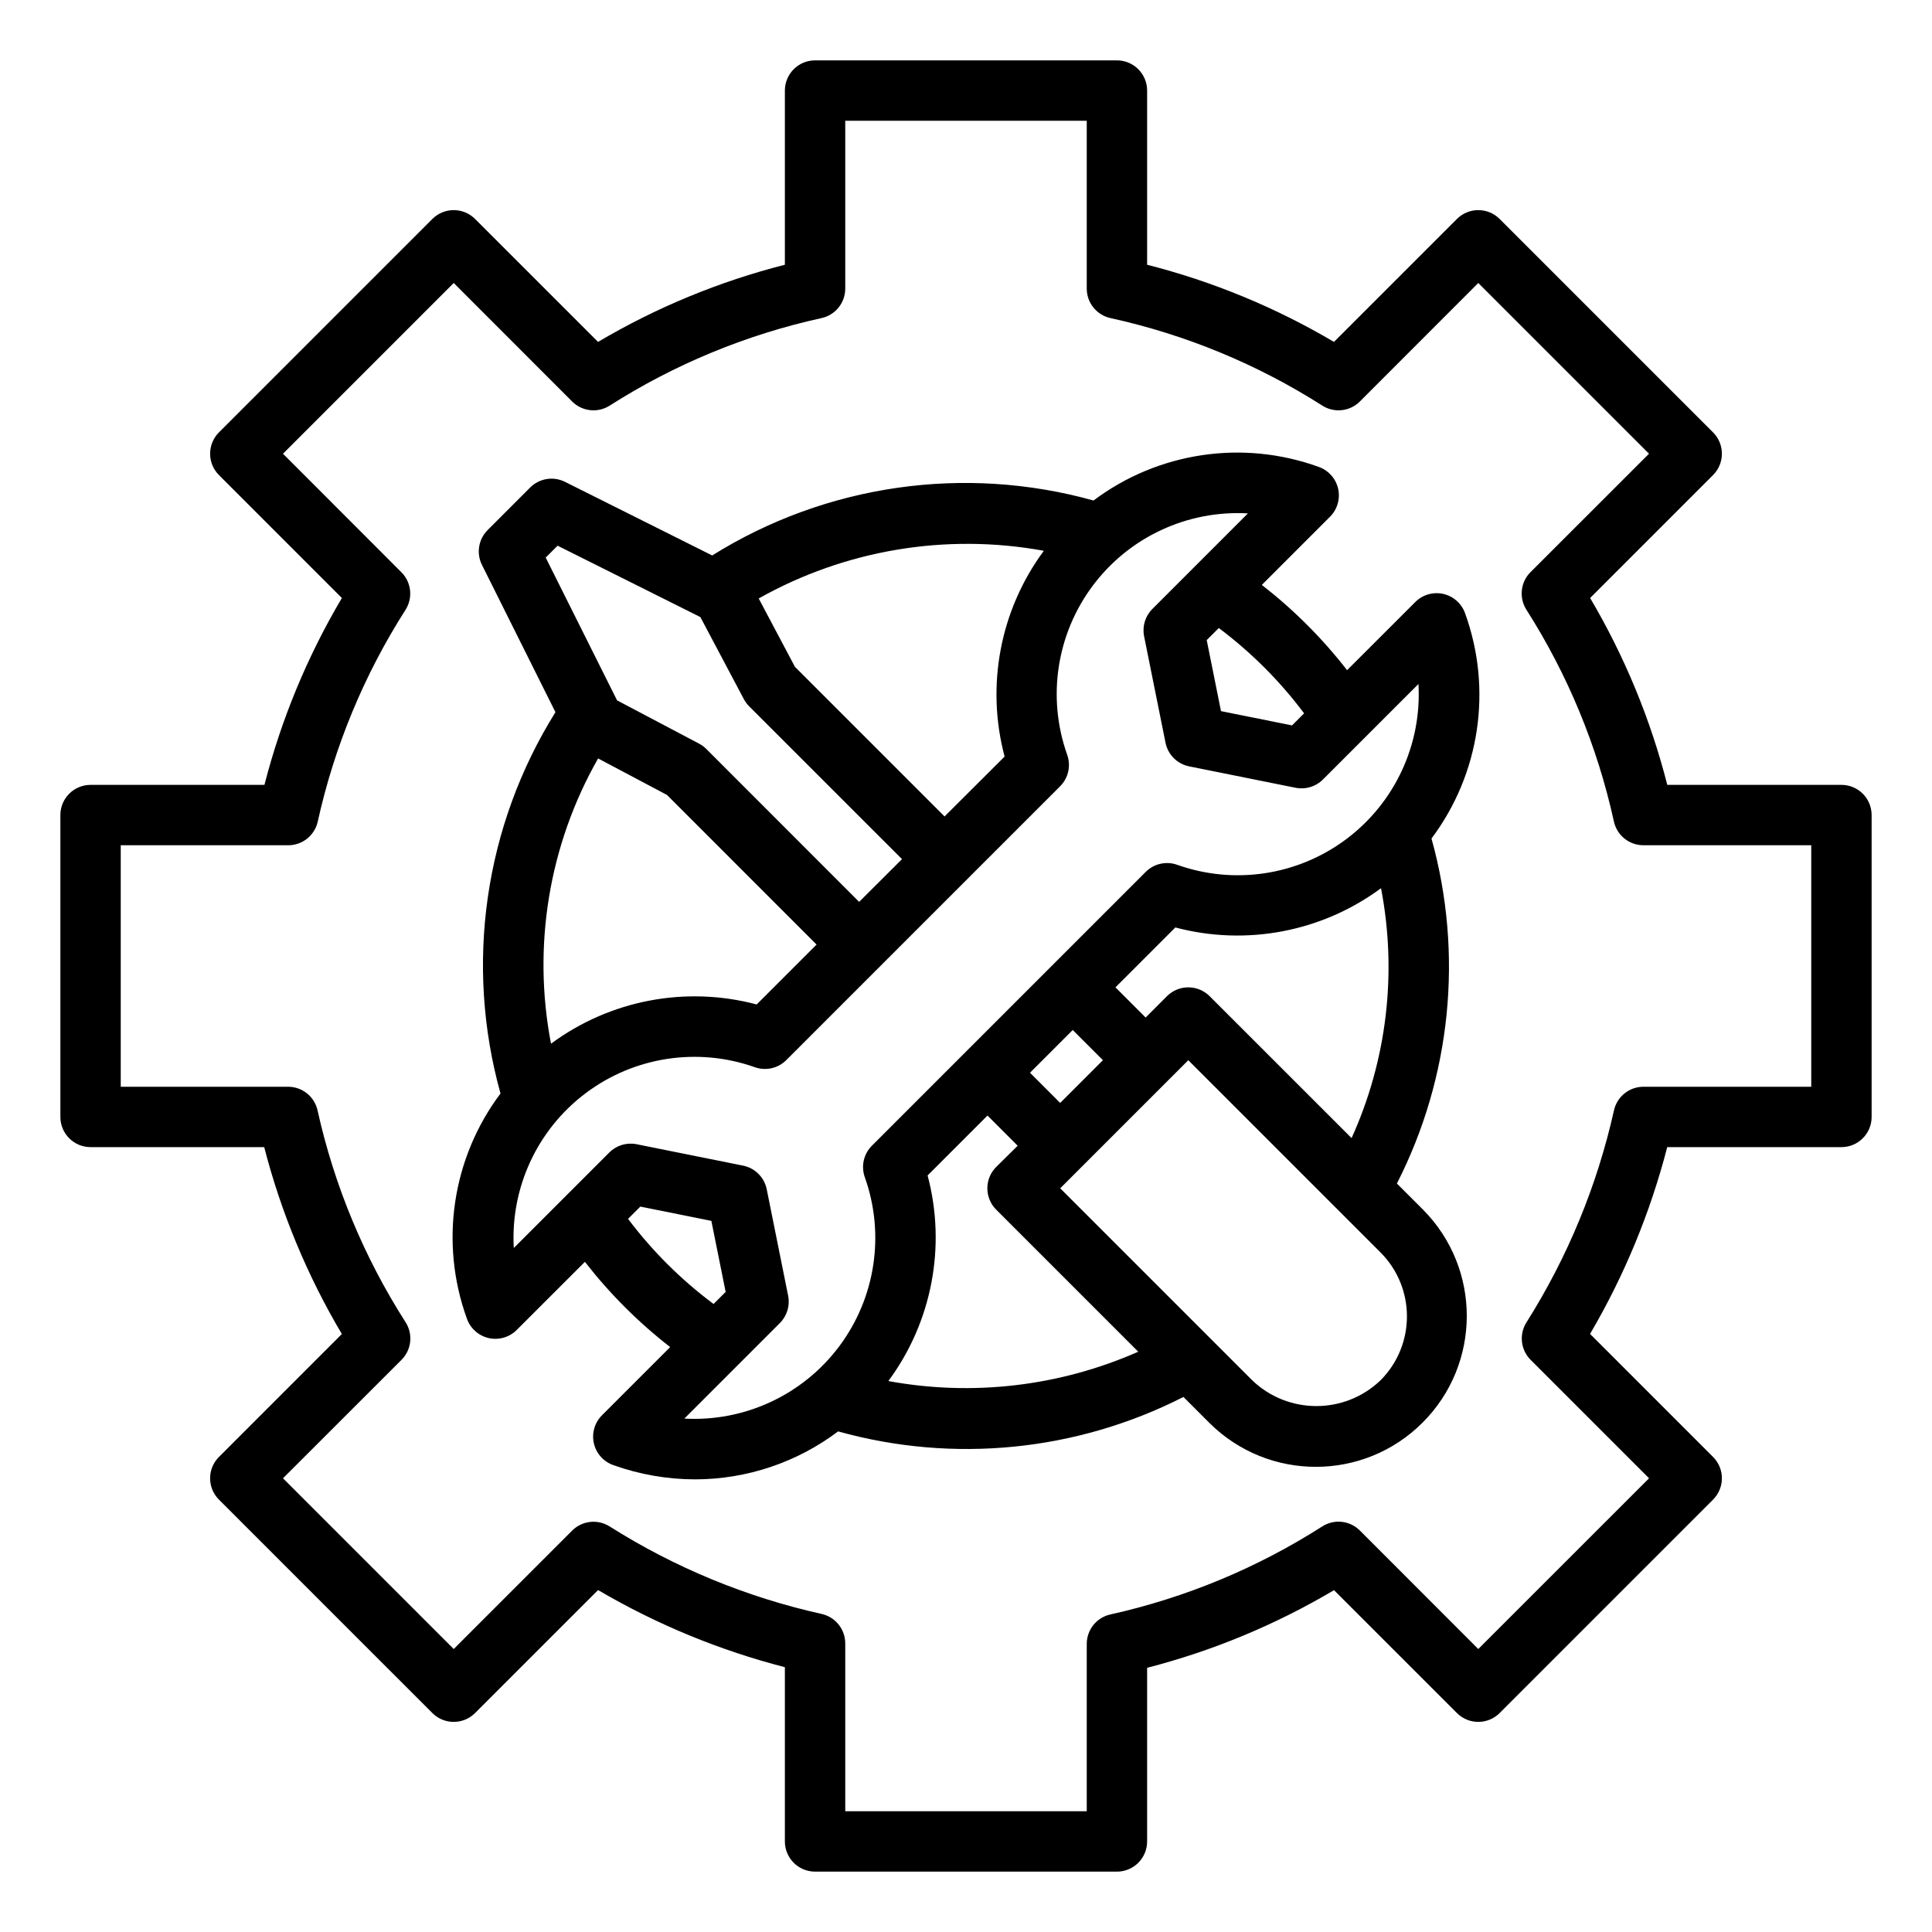
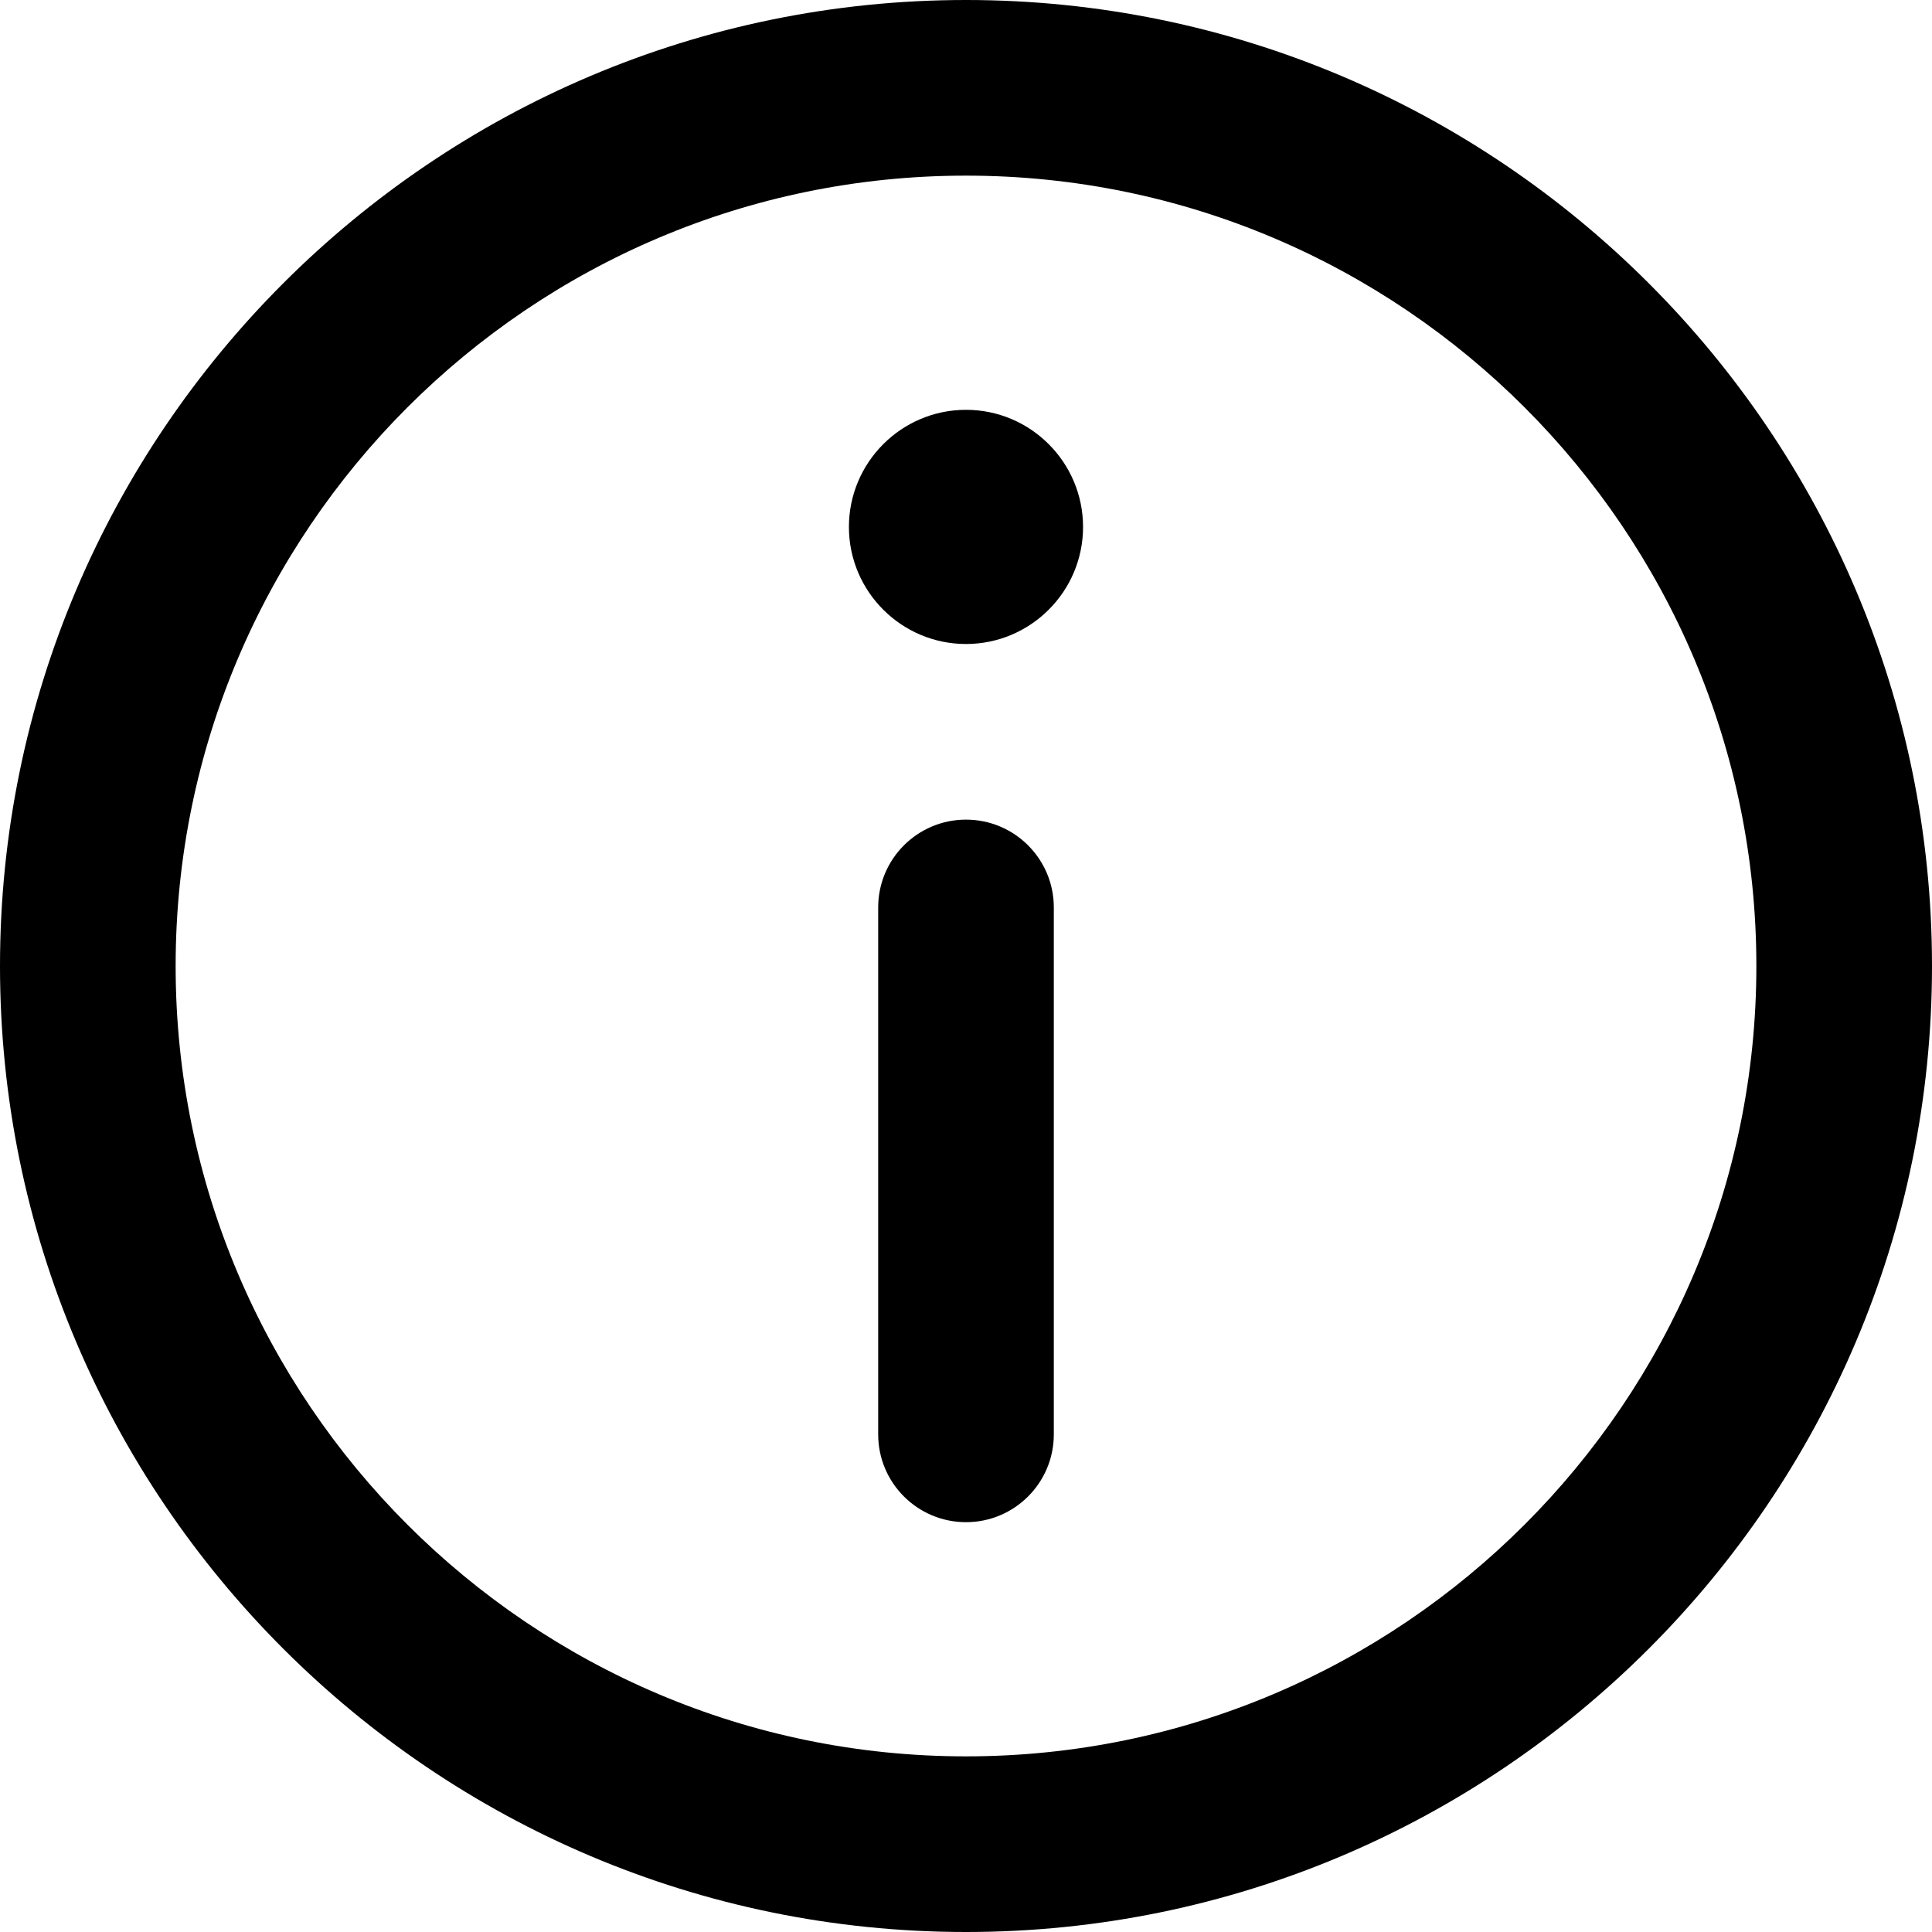
- <svg xmlns="http://www.w3.org/2000/svg" viewBox="0 0 64 64" width="512" height="512">
-   <g id="Setting">
-     <path d="M47.81,19.674a1,1,0,0,0-.927.269L44.624,22.2A16.083,16.083,0,0,0,41.8,19.376l2.259-2.259a1,1,0,0,0-.371-1.649,7.927,7.927,0,0,0-7.464,1.112A15.829,15.829,0,0,0,23.592,18.4l-4.875-2.438a1,1,0,0,0-1.155.188l-1.409,1.41a1,1,0,0,0-.187,1.154L18.4,23.592A15.831,15.831,0,0,0,16.58,36.223a7.926,7.926,0,0,0-1.112,7.463,1,1,0,0,0,1.649.371L19.376,41.8A16.083,16.083,0,0,0,22.2,44.624l-2.259,2.259a1,1,0,0,0,.371,1.649,8.086,8.086,0,0,0,2.719.474,7.89,7.89,0,0,0,4.733-1.589,15.826,15.826,0,0,0,11.439-1.141l.866.866a5,5,0,0,0,7.071-7.071l-.866-.865A15.828,15.828,0,0,0,47.42,27.777a7.929,7.929,0,0,0,1.112-7.463A1,1,0,0,0,47.81,19.674ZM43.2,23.63l-.4.4-2.353-.473-.473-2.353.4-.4A14.093,14.093,0,0,1,43.2,23.63Zm-8.621-5.385a8,8,0,0,0-1.3,6.817L31.29,27.046l-4.957-4.957-1.2-2.264A14.1,14.1,0,0,1,34.575,18.245Zm-16.108-.168,4.683,2.341c.016.009.031.018.048.026l1.438,2.714a1.011,1.011,0,0,0,.176.239l5.064,5.063L28.46,29.876,23.4,24.813a1,1,0,0,0-.239-.177L20.441,23.2l-2.364-4.73Zm1.341,7.047,2.282,1.209,4.956,4.957-1.984,1.984a8,8,0,0,0-6.813,1.3,13.825,13.825,0,0,1,1.559-9.448Zm1,15.246.4-.4,2.353.473.473,2.353-.4.4A14.093,14.093,0,0,1,20.8,40.37Zm1.858,6.622,3.165-3.165a1,1,0,0,0,.274-.9l-.71-3.53a1,1,0,0,0-.784-.784l-3.53-.71a1,1,0,0,0-.9.274l-3.165,3.165A5.994,5.994,0,0,1,25,35.351a1,1,0,0,0,1.047-.234l9.07-9.07A1,1,0,0,0,35.351,25a5.995,5.995,0,0,1,5.987-7.993l-3.165,3.166a1,1,0,0,0-.274.9l.71,3.53a1,1,0,0,0,.784.784l3.53.71a1,1,0,0,0,.9-.274l3.165-3.165A5.994,5.994,0,0,1,39,28.649a1,1,0,0,0-1.047.234l-9.07,9.07A1,1,0,0,0,28.649,39a5.994,5.994,0,0,1-5.987,7.992ZM35.12,36.536l-1-1,1.416-1.416,1,1Zm-5.692,9.213a8,8,0,0,0,1.3-6.811l1.984-1.984,1,1L33,38.657a1,1,0,0,0,0,1.414l4.706,4.706A14.154,14.154,0,0,1,29.428,45.749Zm16.3-.021a3.073,3.073,0,0,1-4.243,0l-6.364-6.364,4.243-4.243,6.364,6.364a3,3,0,0,1,0,4.243ZM40.071,33a1,1,0,0,0-1.414,0l-.706.707-1-1,1.984-1.984a8.005,8.005,0,0,0,6.813-1.3,13.755,13.755,0,0,1-.975,8.278Z" />
-     <path d="M61,26H55.231a23.691,23.691,0,0,0-2.556-6.19l4.072-4.073a1,1,0,0,0,0-1.414l-7.07-7.07a1,1,0,0,0-1.414,0l-4.074,4.073A23.631,23.631,0,0,0,38,8.77V3a1,1,0,0,0-1-1H27a1,1,0,0,0-1,1V8.77a23.631,23.631,0,0,0-6.189,2.556L15.737,7.253a1,1,0,0,0-1.414,0l-7.07,7.07a1,1,0,0,0,0,1.414l4.072,4.073A23.709,23.709,0,0,0,8.76,26H3a1,1,0,0,0-1,1V37a1,1,0,0,0,1,1H8.752a23.8,23.8,0,0,0,2.572,6.191L7.253,48.263a1,1,0,0,0,0,1.414l7.07,7.07a1,1,0,0,0,1.414,0l4.075-4.074A24.137,24.137,0,0,0,26,55.228V61a1,1,0,0,0,1,1H37a1,1,0,0,0,1-1V55.248a23.775,23.775,0,0,0,6.191-2.572l4.072,4.071a1,1,0,0,0,1.414,0l7.07-7.07a1,1,0,0,0,0-1.414l-4.074-4.075A24.16,24.16,0,0,0,55.229,38H61a1,1,0,0,0,1-1V27A1,1,0,0,0,61,26ZM60,36H54.44a1,1,0,0,0-.975.782,22.221,22.221,0,0,1-2.9,7.025,1,1,0,0,0,.139,1.24l3.923,3.923L48.97,54.626,45.047,50.7a1,1,0,0,0-1.246-.135,21.83,21.83,0,0,1-7.019,2.916A1,1,0,0,0,36,54.46V60H28V54.44a1,1,0,0,0-.783-.976,22.153,22.153,0,0,1-7.024-2.9,1,1,0,0,0-1.24.139L15.03,54.626,9.374,48.97,13.3,45.047a1,1,0,0,0,.136-1.246,21.787,21.787,0,0,1-2.917-7.019A1,1,0,0,0,9.54,36H4V28H9.55a1,1,0,0,0,.976-.785A21.77,21.77,0,0,1,13.434,20.2a1,1,0,0,0-.137-1.243L9.374,15.03,15.03,9.374,18.953,13.3a1,1,0,0,0,1.243.137,21.721,21.721,0,0,1,7.018-2.9A1,1,0,0,0,28,9.56V4h8V9.56a1,1,0,0,0,.786.977,21.721,21.721,0,0,1,7.018,2.9,1,1,0,0,0,1.243-.137L48.97,9.374l5.656,5.656L50.7,18.953a1,1,0,0,0-.137,1.243,21.736,21.736,0,0,1,2.9,7.018A1,1,0,0,0,54.44,28H60Z" />
+ <svg xmlns="http://www.w3.org/2000/svg" version="1.1" id="Capa_1" x="0px" y="0px" viewBox="0 0 330 330" style="enable-background:new 0 0 330 330;" xml:space="preserve">
+   <g>
+     <path d="M165,0C74.019,0,0,74.02,0,165.001C0,255.982,74.019,330,165,330s165-74.018,165-164.999C330,74.02,255.981,0,165,0z    M165,300c-74.44,0-135-60.56-135-134.999C30,90.562,90.56,30,165,30s135,60.562,135,135.001C300,239.44,239.439,300,165,300z" />
+     <path d="M164.998,70c-11.026,0-19.996,8.976-19.996,20.009c0,11.023,8.97,19.991,19.996,19.991   c11.026,0,19.996-8.968,19.996-19.991C184.994,78.976,176.024,70,164.998,70z" />
+     <path d="M165,140c-8.284,0-15,6.716-15,15v90c0,8.284,6.716,15,15,15c8.284,0,15-6.716,15-15v-90C180,146.716,173.284,140,165,140z   " />
  </g>
</svg>
